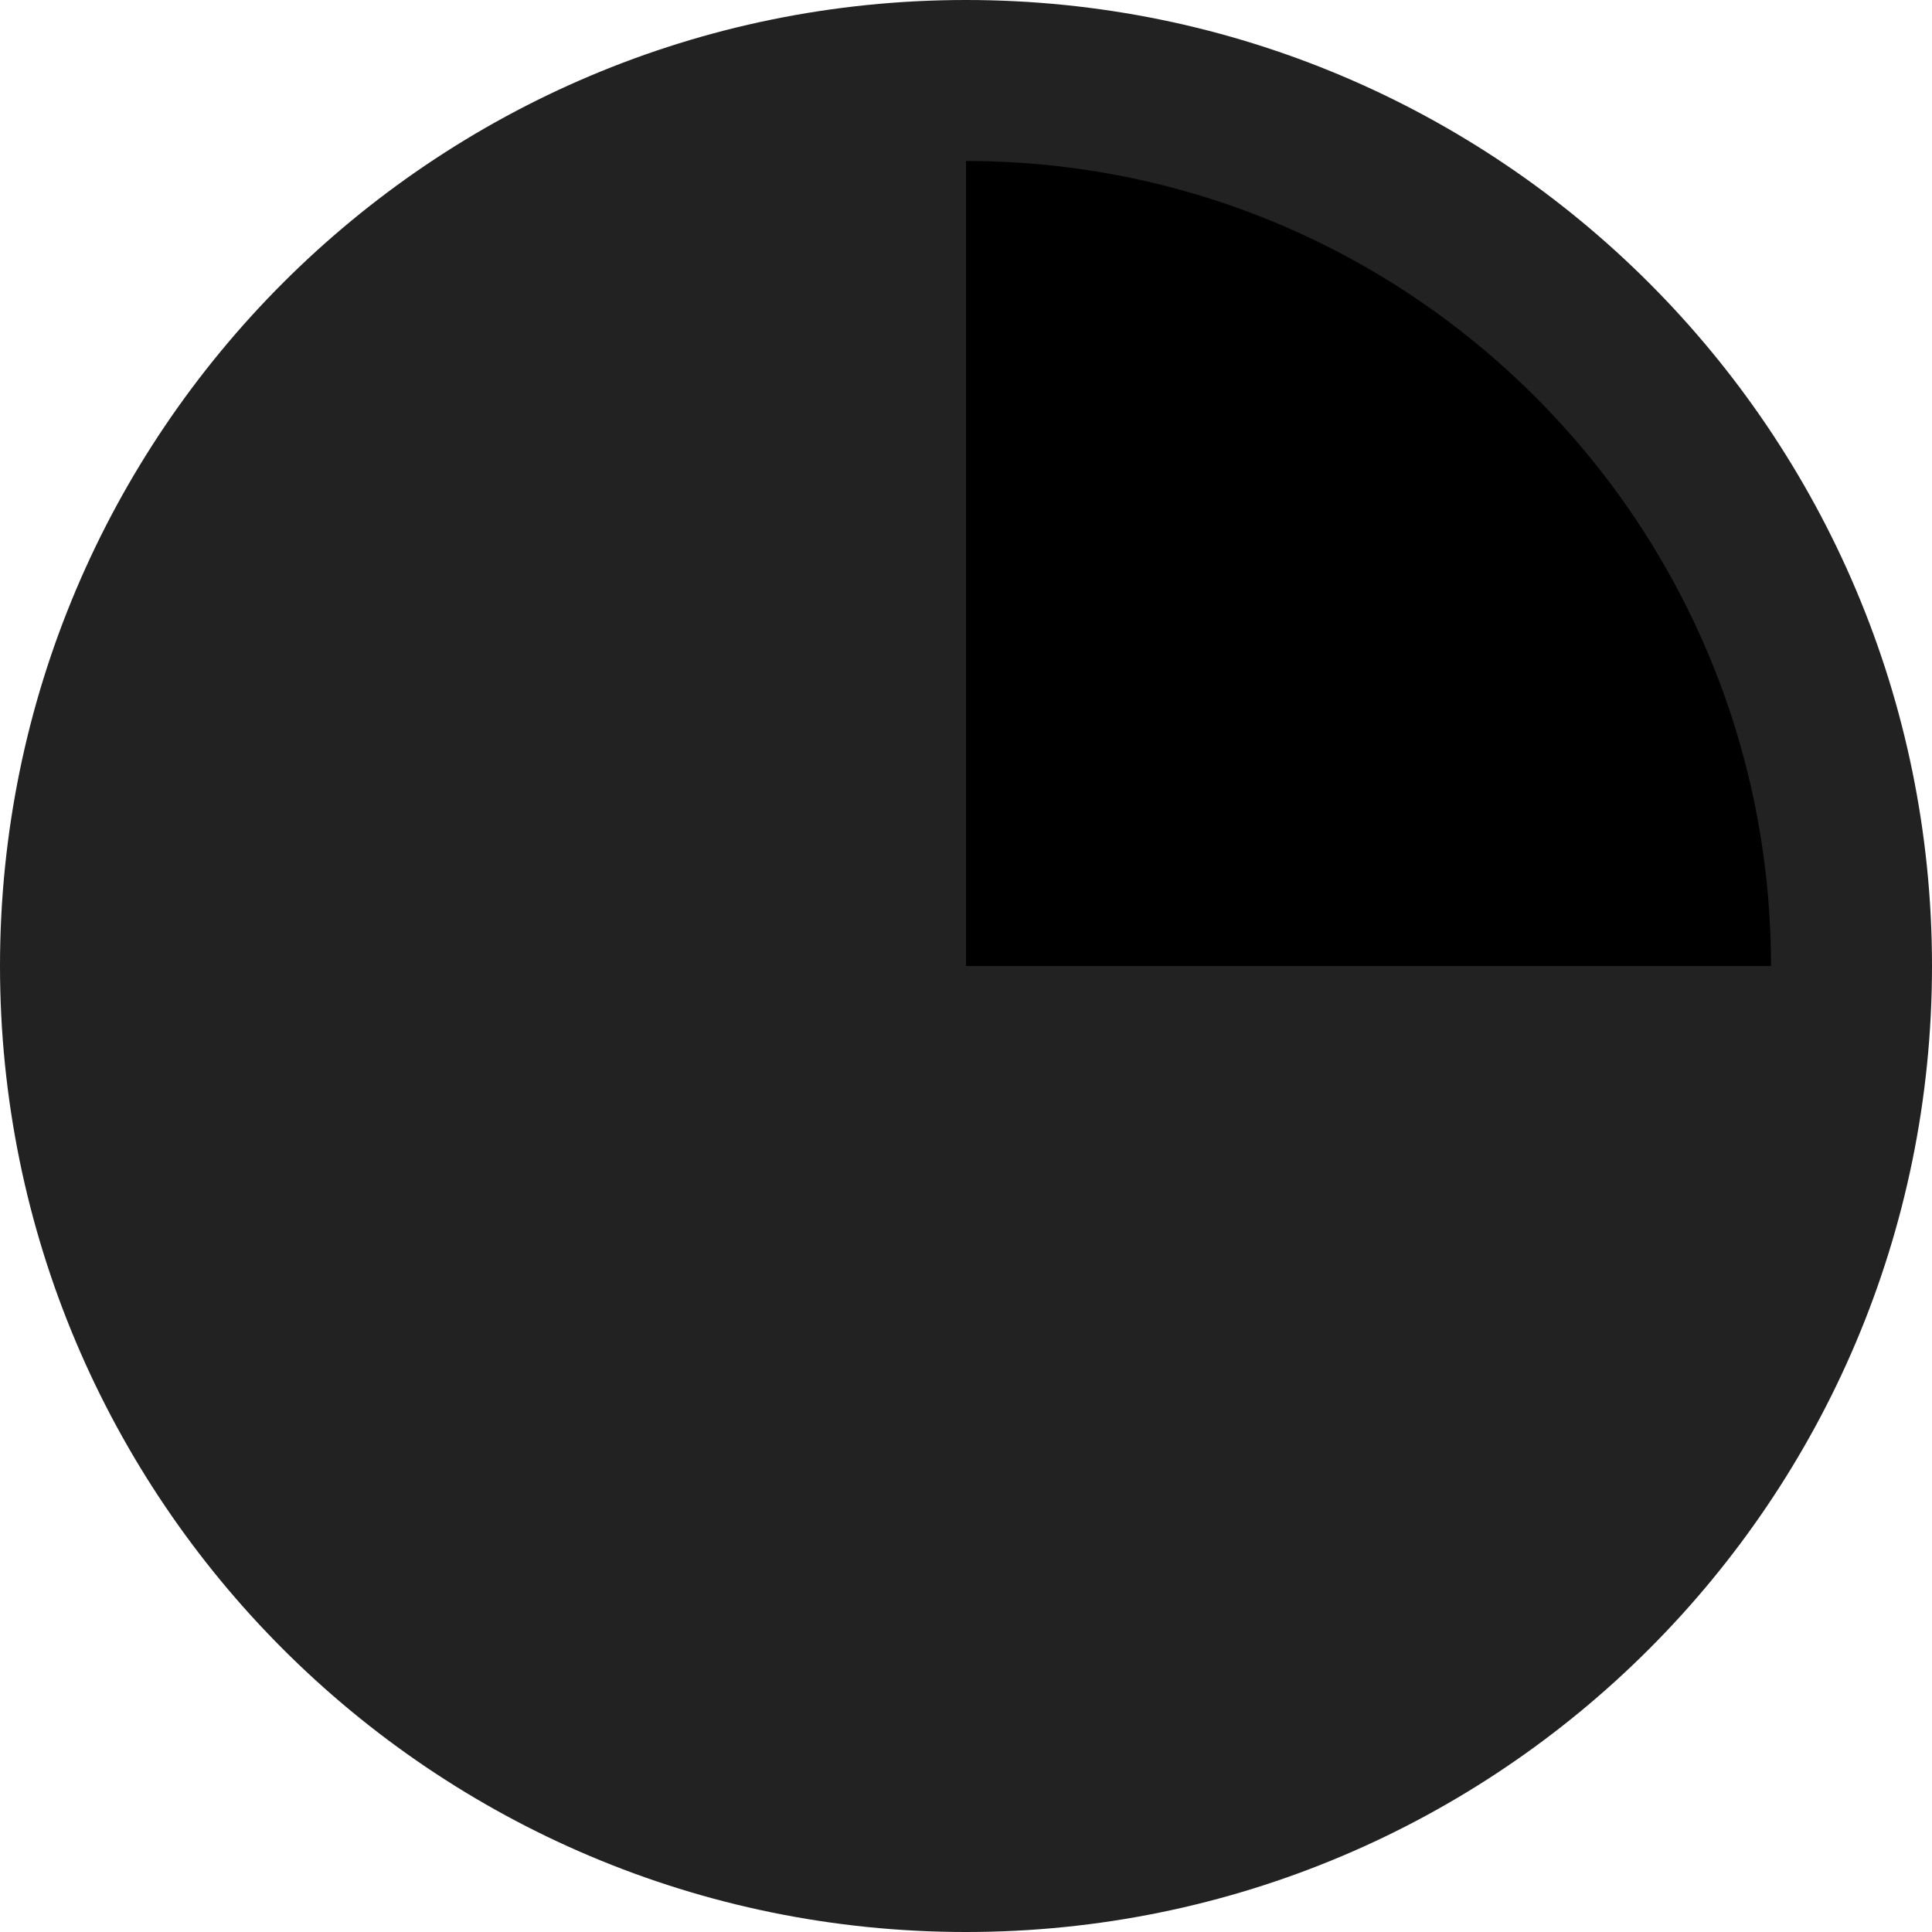
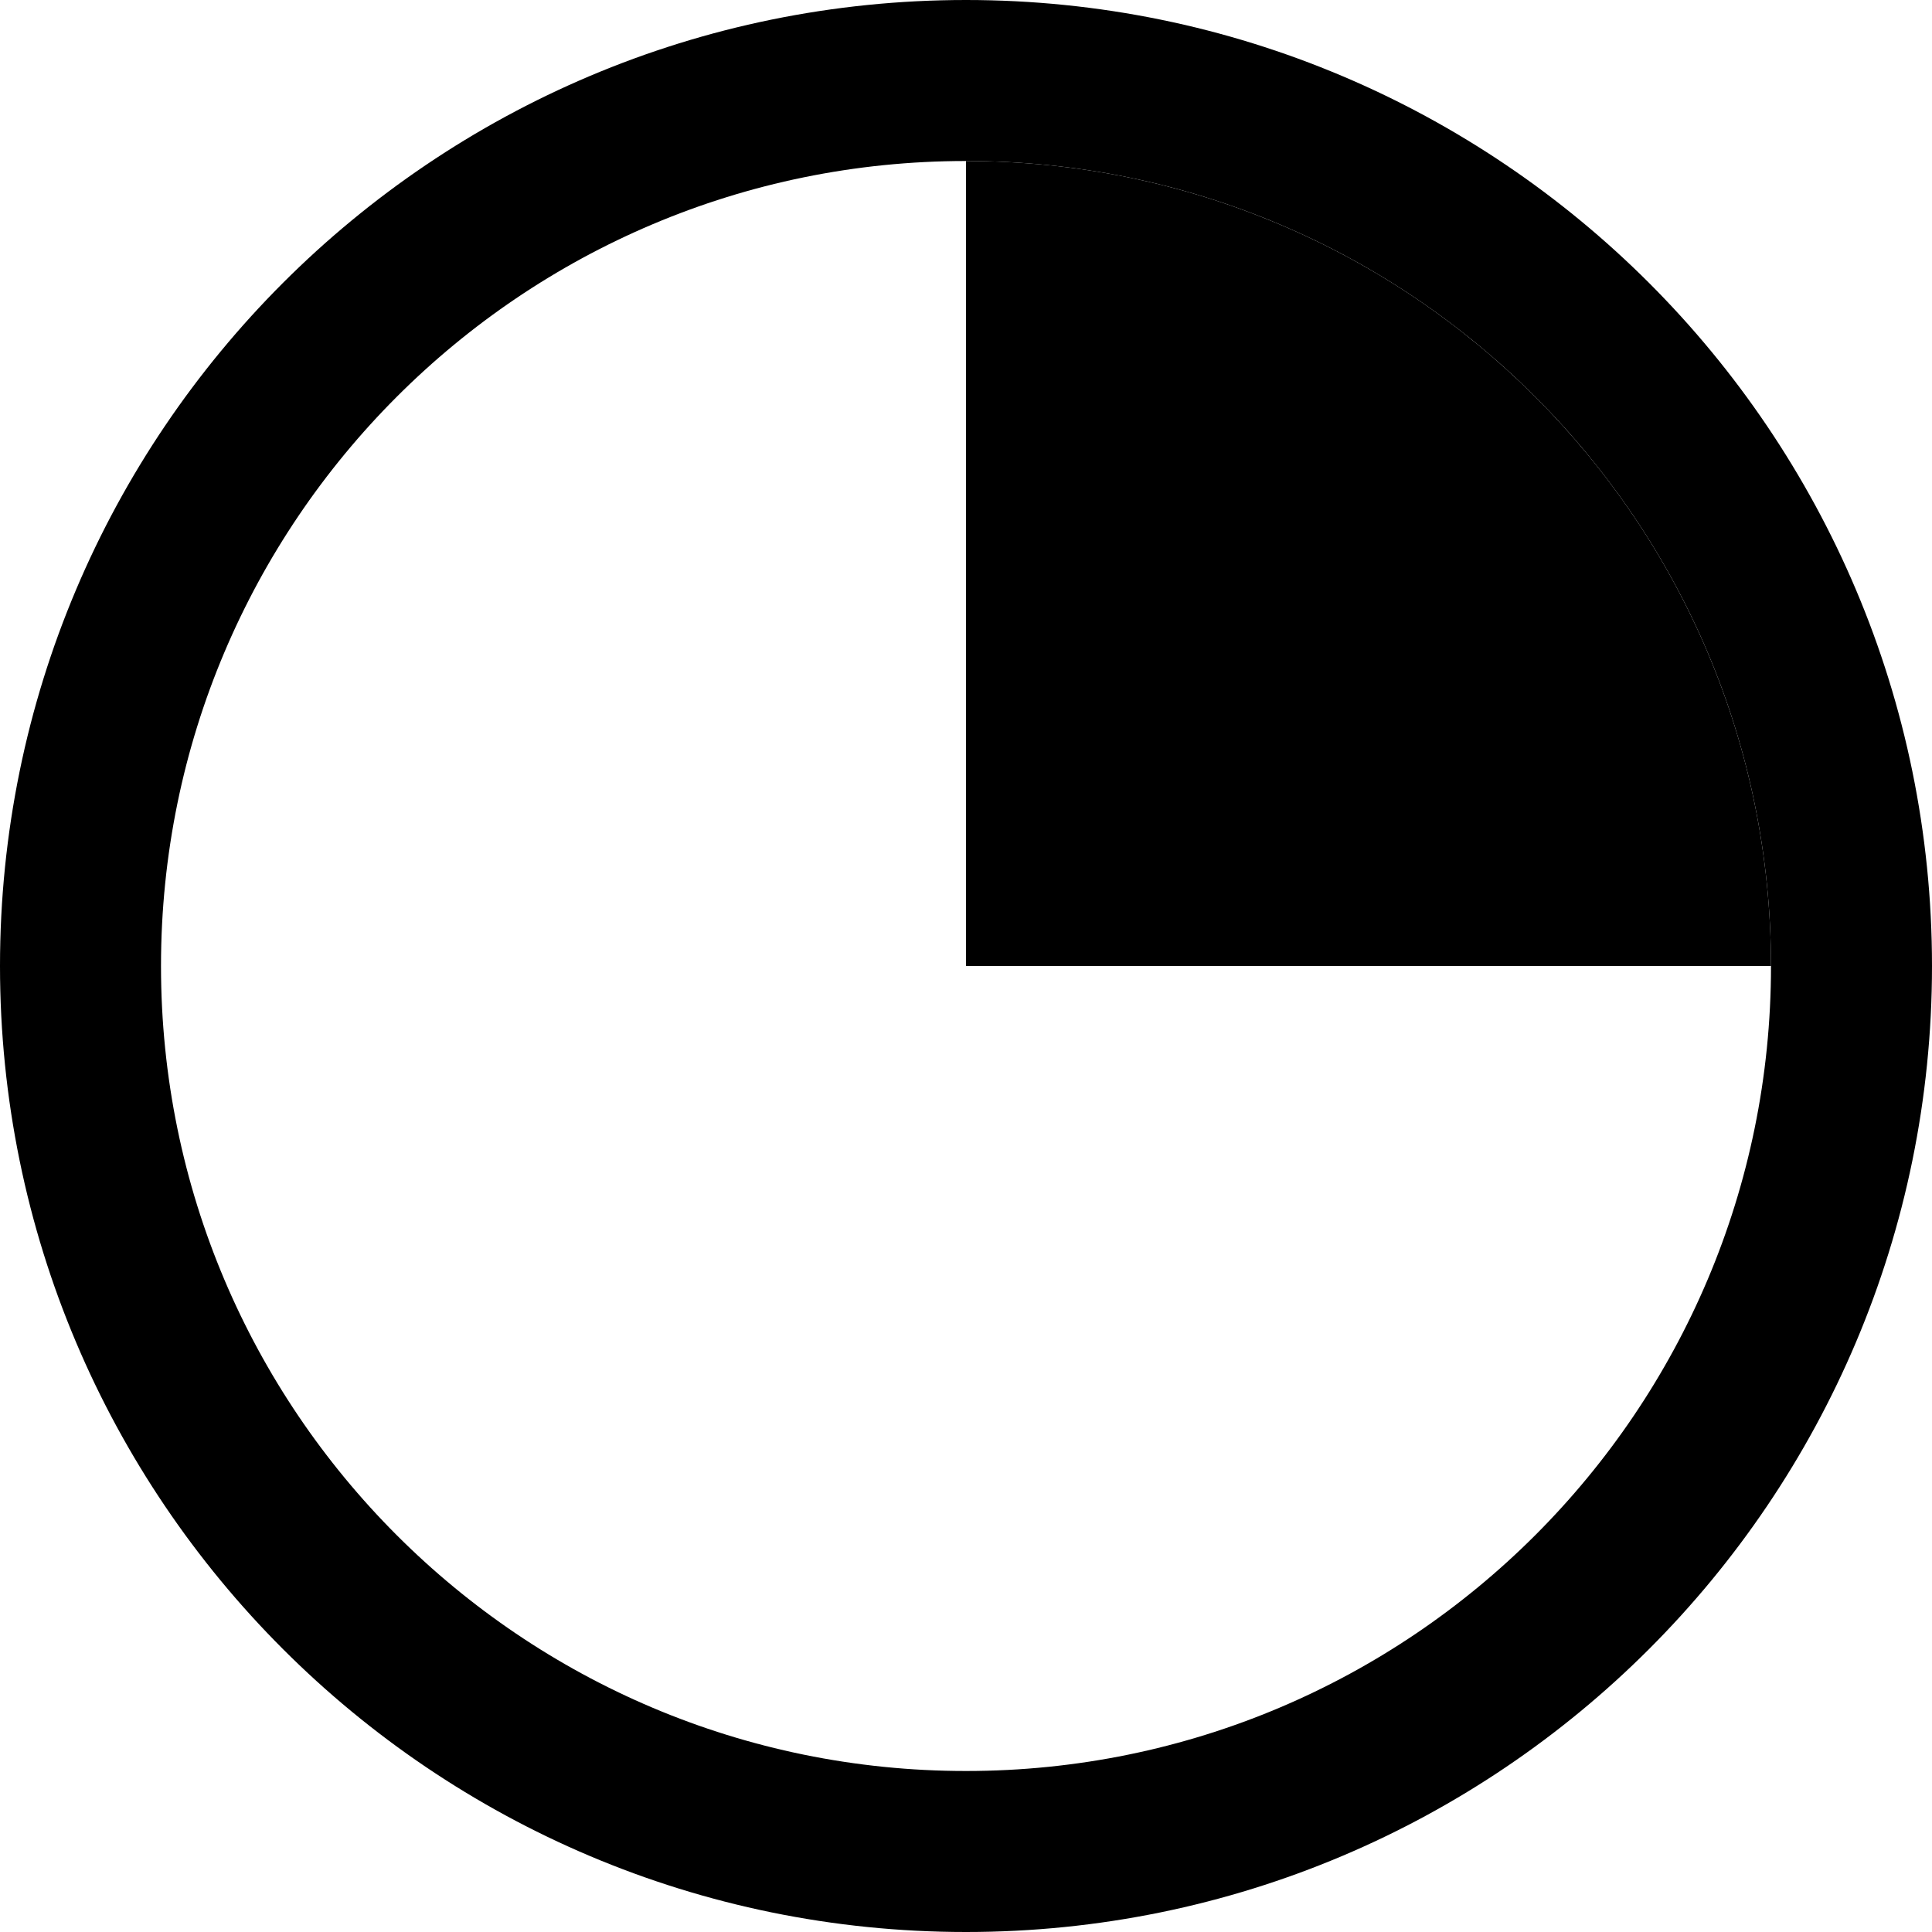
<svg viewBox="-4 -4 48 48">
-   <circle r="22" cx="20" cy="20" fill="#222" stroke="#222" stroke-width="4" />
+   <circle r="22" cx="20" cy="20" fill="transparent" stroke="currentColor" stroke-width="4" />
  <path fill="currentColor" stroke="none" stroke-width="2" d="M20,0 a20,20 0 0,1 20,20 L20,20 Z" />
  <path fill="none" stroke="none" stroke-width="2" d="M40,20 a20,20 0 0,1 -20,20 L20,20Z" />
  <path fill="none" stroke="none" stroke-width="2" d="M20,40 a20,20 0 0,1 -20,-20 L20,20Z" />
  <path fill="none" stroke="none" stroke-width="2" d="M0,20 a20,20 0 0,1 20,-20 L20,20Z" />
</svg>
